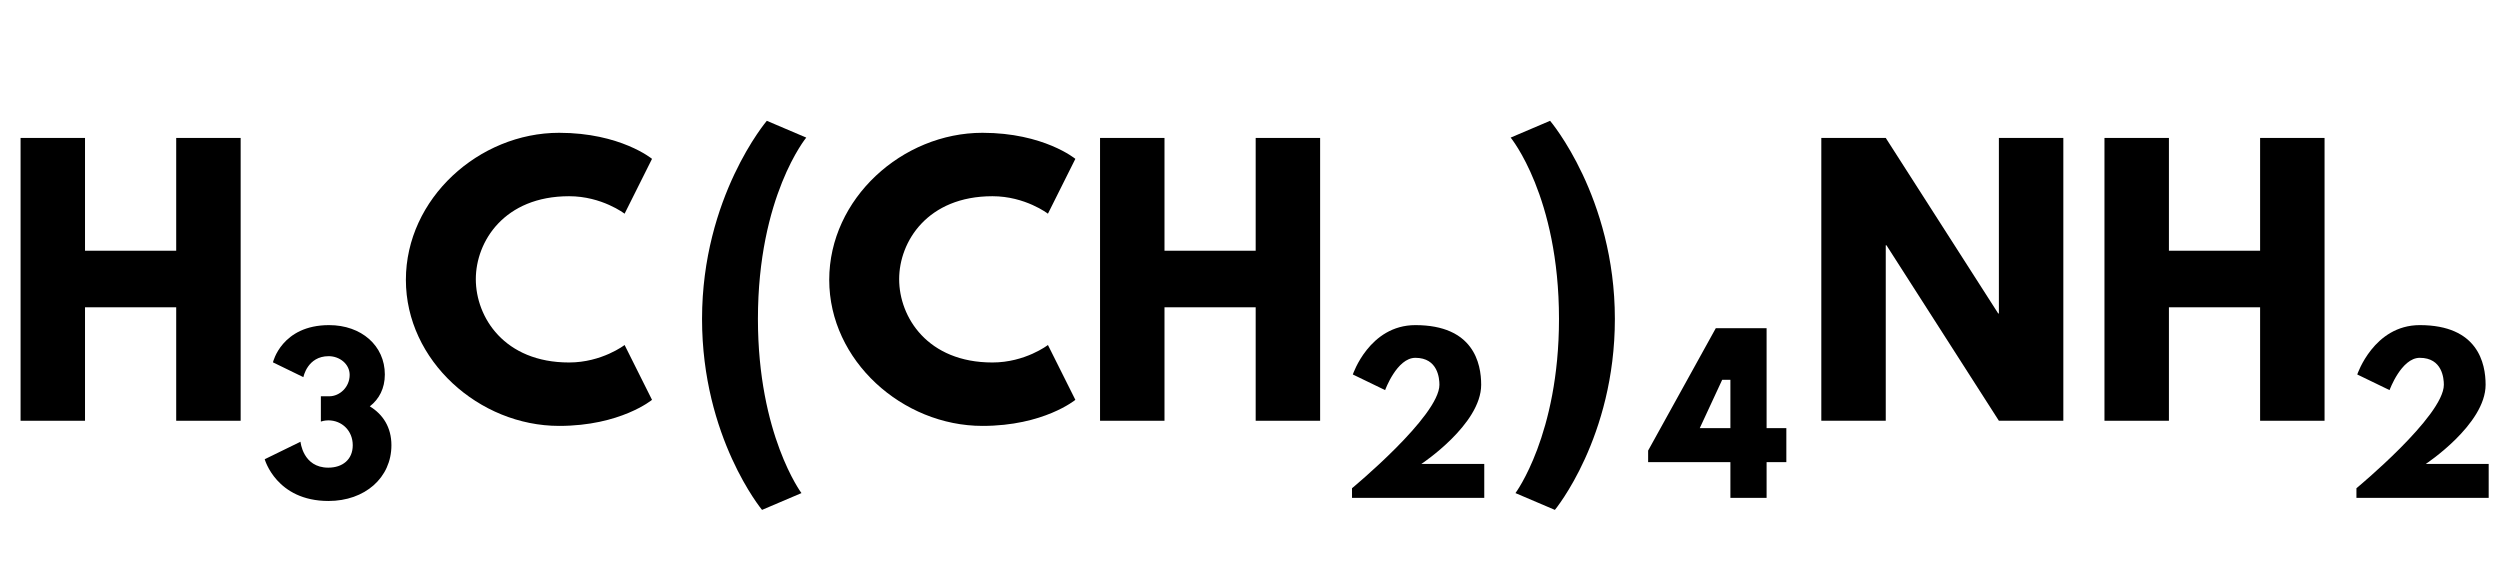
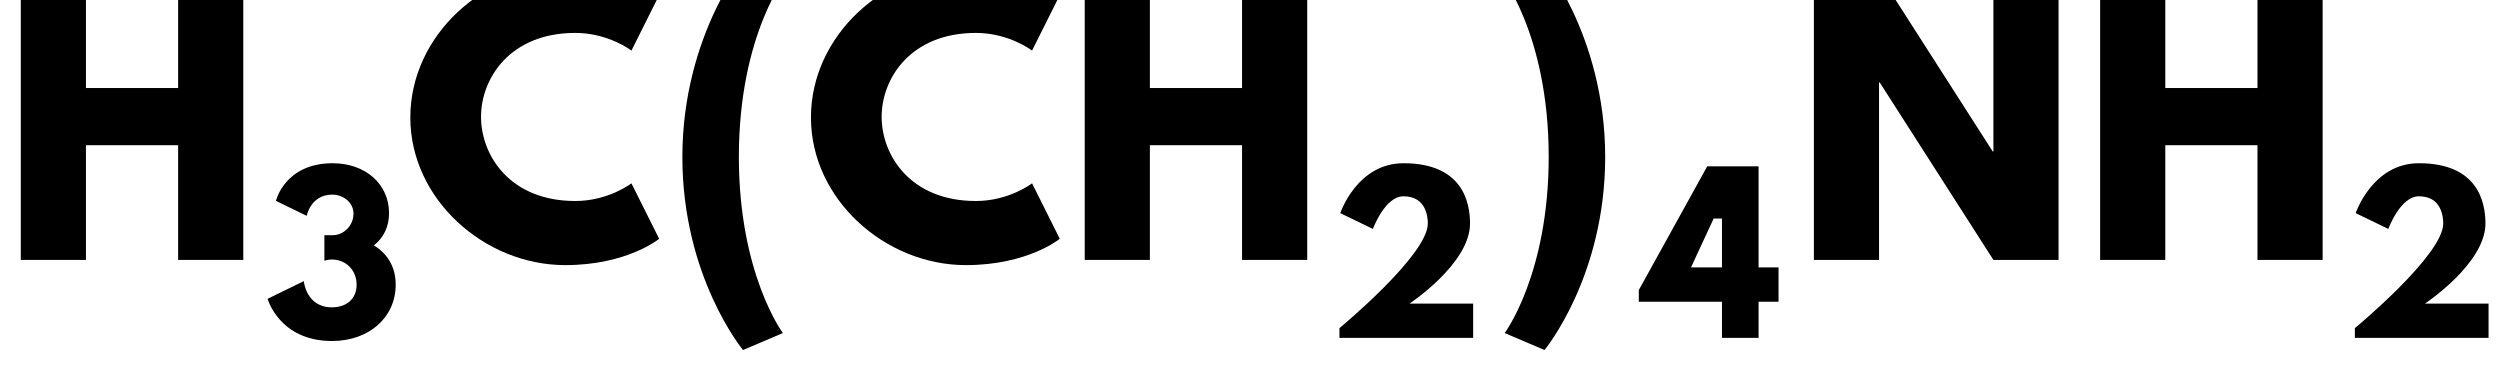
- <svg xmlns="http://www.w3.org/2000/svg" xmlns:xlink="http://www.w3.org/1999/xlink" viewBox="0 0 184.814 42.144" version="1.1" baseProfile="full">
+ <svg xmlns="http://www.w3.org/2000/svg" xmlns:xlink="http://www.w3.org/1999/xlink" viewBox="0 0 288.552 45" version="1.1" baseProfile="full">
  <defs>
    <path id="HussarBoldWeb-H" d="M248 331v-331h-188v825h188v-329h266v329h188v-825h-188v331h-266z" />
    <path id="HussarBoldWeb-three" d="M205 587l-148 72s42 181 273 181c157 0 271 -100 271 -240c0 -68 -28 -120 -73 -155c64 -39 105 -102 105 -189c0 -158 -129 -271 -306 -271c-254 0 -310 203 -310 203l174 85s11 -126 135 -126c69 0 119 39 119 109c0 71 -53 121 -119 121c-20 0 -36 -6 -36 -6v123h41  c50 0 99 44 99 104c0 53 -49 91 -102 91c-104 0 -123 -102 -123 -102z" />
    <path id="HussarBoldWeb-C" d="M499 170c96 0 162 51 162 51l80 -160s-92 -76 -271 -76c-233 0 -447 190 -447 426c0 237 213 429 447 429c179 0 271 -76 271 -76l-80 -160s-66 51 -162 51c-189 0 -272 -132 -272 -242c0 -111 83 -243 272 -243z" />
    <path id="HussarBoldWeb-two" d="M363 681c-90 0 -147 -157 -147 -157l-157 76s80 240 304 240c283 0 320 -186 320 -290c0 -193 -291 -385 -291 -385h306v-165h-643v47s425 351 425 503c0 30 -7 131 -117 131z" />
    <path id="HussarBoldWeb-parenleft" d="M345 -211l-115 -49s-175 211 -175 557c0 356 189 578 189 578l115 -49s-141 -171 -141 -529c0 -338 127 -508 127 -508z" />
    <path id="HussarBoldWeb-parenright" d="M173 -260l-115 49s127 170 127 508c0 358 -141 529 -141 529l115 49s189 -222 189 -578c0 -346 -175 -557 -175 -557z" />
    <path id="HussarBoldWeb-four" d="M646 825v-486h96v-165h-96v-174h-176v174h-400v56l329 595h247zM470 574h-40l-109 -235h149v235z" />
    <path id="HussarBoldWeb-N" d="M248 512v-512h-188v825h188l328 -512h2v512h188v-825h-188l-328 512h-2z" />
  </defs>
-   <use xlink:href="#HussarBoldWeb-H" transform="matrix(0.02534228 0 0 -0.02534228 0 31.10486)" fill="black" />
-   <use xlink:href="#HussarBoldWeb-three" transform="matrix(0.01520537 0 0 -0.01520537 19.31082 36.80687)" fill="black" />
-   <use xlink:href="#HussarBoldWeb-C" transform="matrix(0.02534228 0 0 -0.02534228 29.42239 31.10486)" fill="black" />
-   <use xlink:href="#HussarBoldWeb-C" transform="matrix(0.02534228 0 0 -0.02534228 60.71806 31.10486)" fill="black" />
-   <use xlink:href="#HussarBoldWeb-H" transform="matrix(0.02534228 0 0 -0.02534228 79.8008 31.10486)" fill="black" />
-   <use xlink:href="#HussarBoldWeb-two" transform="matrix(0.01520537 0 0 -0.01520537 99.11161 36.80687)" fill="black" />
-   <use xlink:href="#HussarBoldWeb-parenleft" transform="matrix(0.02534228 0 0 -0.02534228 50.50512 31.10486)" fill="black" />
-   <use xlink:href="#HussarBoldWeb-parenright" transform="matrix(0.02534228 0 0 -0.02534228 110.5613 31.10486)" fill="black" />
-   <use xlink:href="#HussarBoldWeb-four" transform="matrix(0.01520537 0 0 -0.01520537 120.7742 36.80687)" fill="black" />
-   <use xlink:href="#HussarBoldWeb-N" transform="matrix(0.02534228 0 0 -0.02534228 133.121 31.10486)" fill="black" />
-   <use xlink:href="#HussarBoldWeb-H" transform="matrix(0.02534228 0 0 -0.02534228 154.0537 31.10486)" fill="black" />
-   <use xlink:href="#HussarBoldWeb-two" transform="matrix(0.01520537 0 0 -0.01520537 173.3645 36.80687)" fill="black" />
+   <use xlink:href="#HussarBoldWeb-H" transform="matrix(0.04 0 0 -0.04 0 30)" fill="black" />
+   <use xlink:href="#HussarBoldWeb-three" transform="matrix(0.024 0 0 -0.024 30.48 39)" fill="black" />
+   <use xlink:href="#HussarBoldWeb-C" transform="matrix(0.04 0 0 -0.04 46.44 30)" fill="black" />
+   <use xlink:href="#HussarBoldWeb-C" transform="matrix(0.04 0 0 -0.04 92.68 30)" fill="black" />
+   <use xlink:href="#HussarBoldWeb-H" transform="matrix(0.04 0 0 -0.04 122.8 30)" fill="black" />
+   <use xlink:href="#HussarBoldWeb-two" transform="matrix(0.024 0 0 -0.024 153.28 39)" fill="black" />
+   <use xlink:href="#HussarBoldWeb-parenleft" transform="matrix(0.04 0 0 -0.04 76.56 30)" fill="black" />
+   <use xlink:href="#HussarBoldWeb-parenright" transform="matrix(0.04 0 0 -0.04 171.352 30)" fill="black" />
+   <use xlink:href="#HussarBoldWeb-four" transform="matrix(0.024 0 0 -0.024 187.472 39)" fill="black" />
+   <use xlink:href="#HussarBoldWeb-N" transform="matrix(0.04 0 0 -0.04 206.96 30)" fill="black" />
+   <use xlink:href="#HussarBoldWeb-H" transform="matrix(0.04 0 0 -0.04 240 30)" fill="black" />
+   <use xlink:href="#HussarBoldWeb-two" transform="matrix(0.024 0 0 -0.024 270.48 39)" fill="black" />
</svg>
